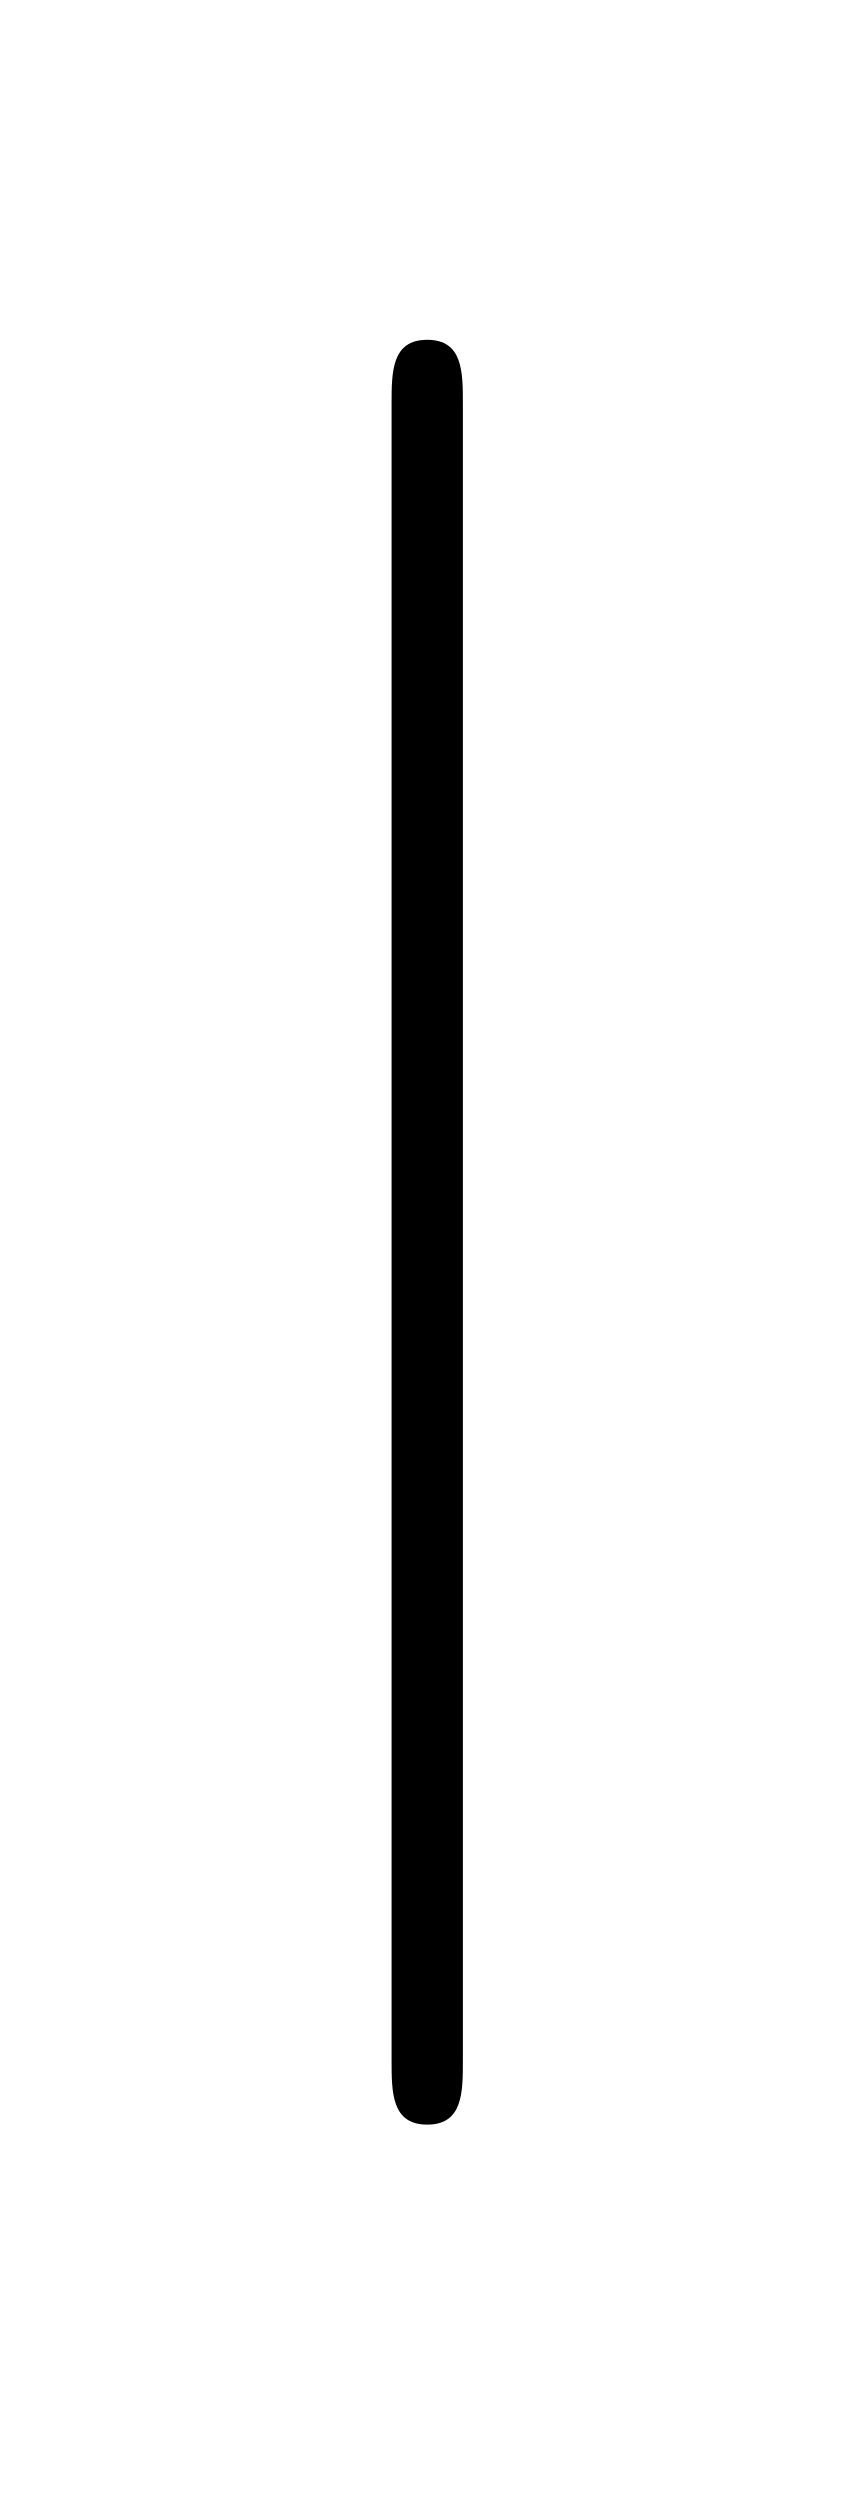
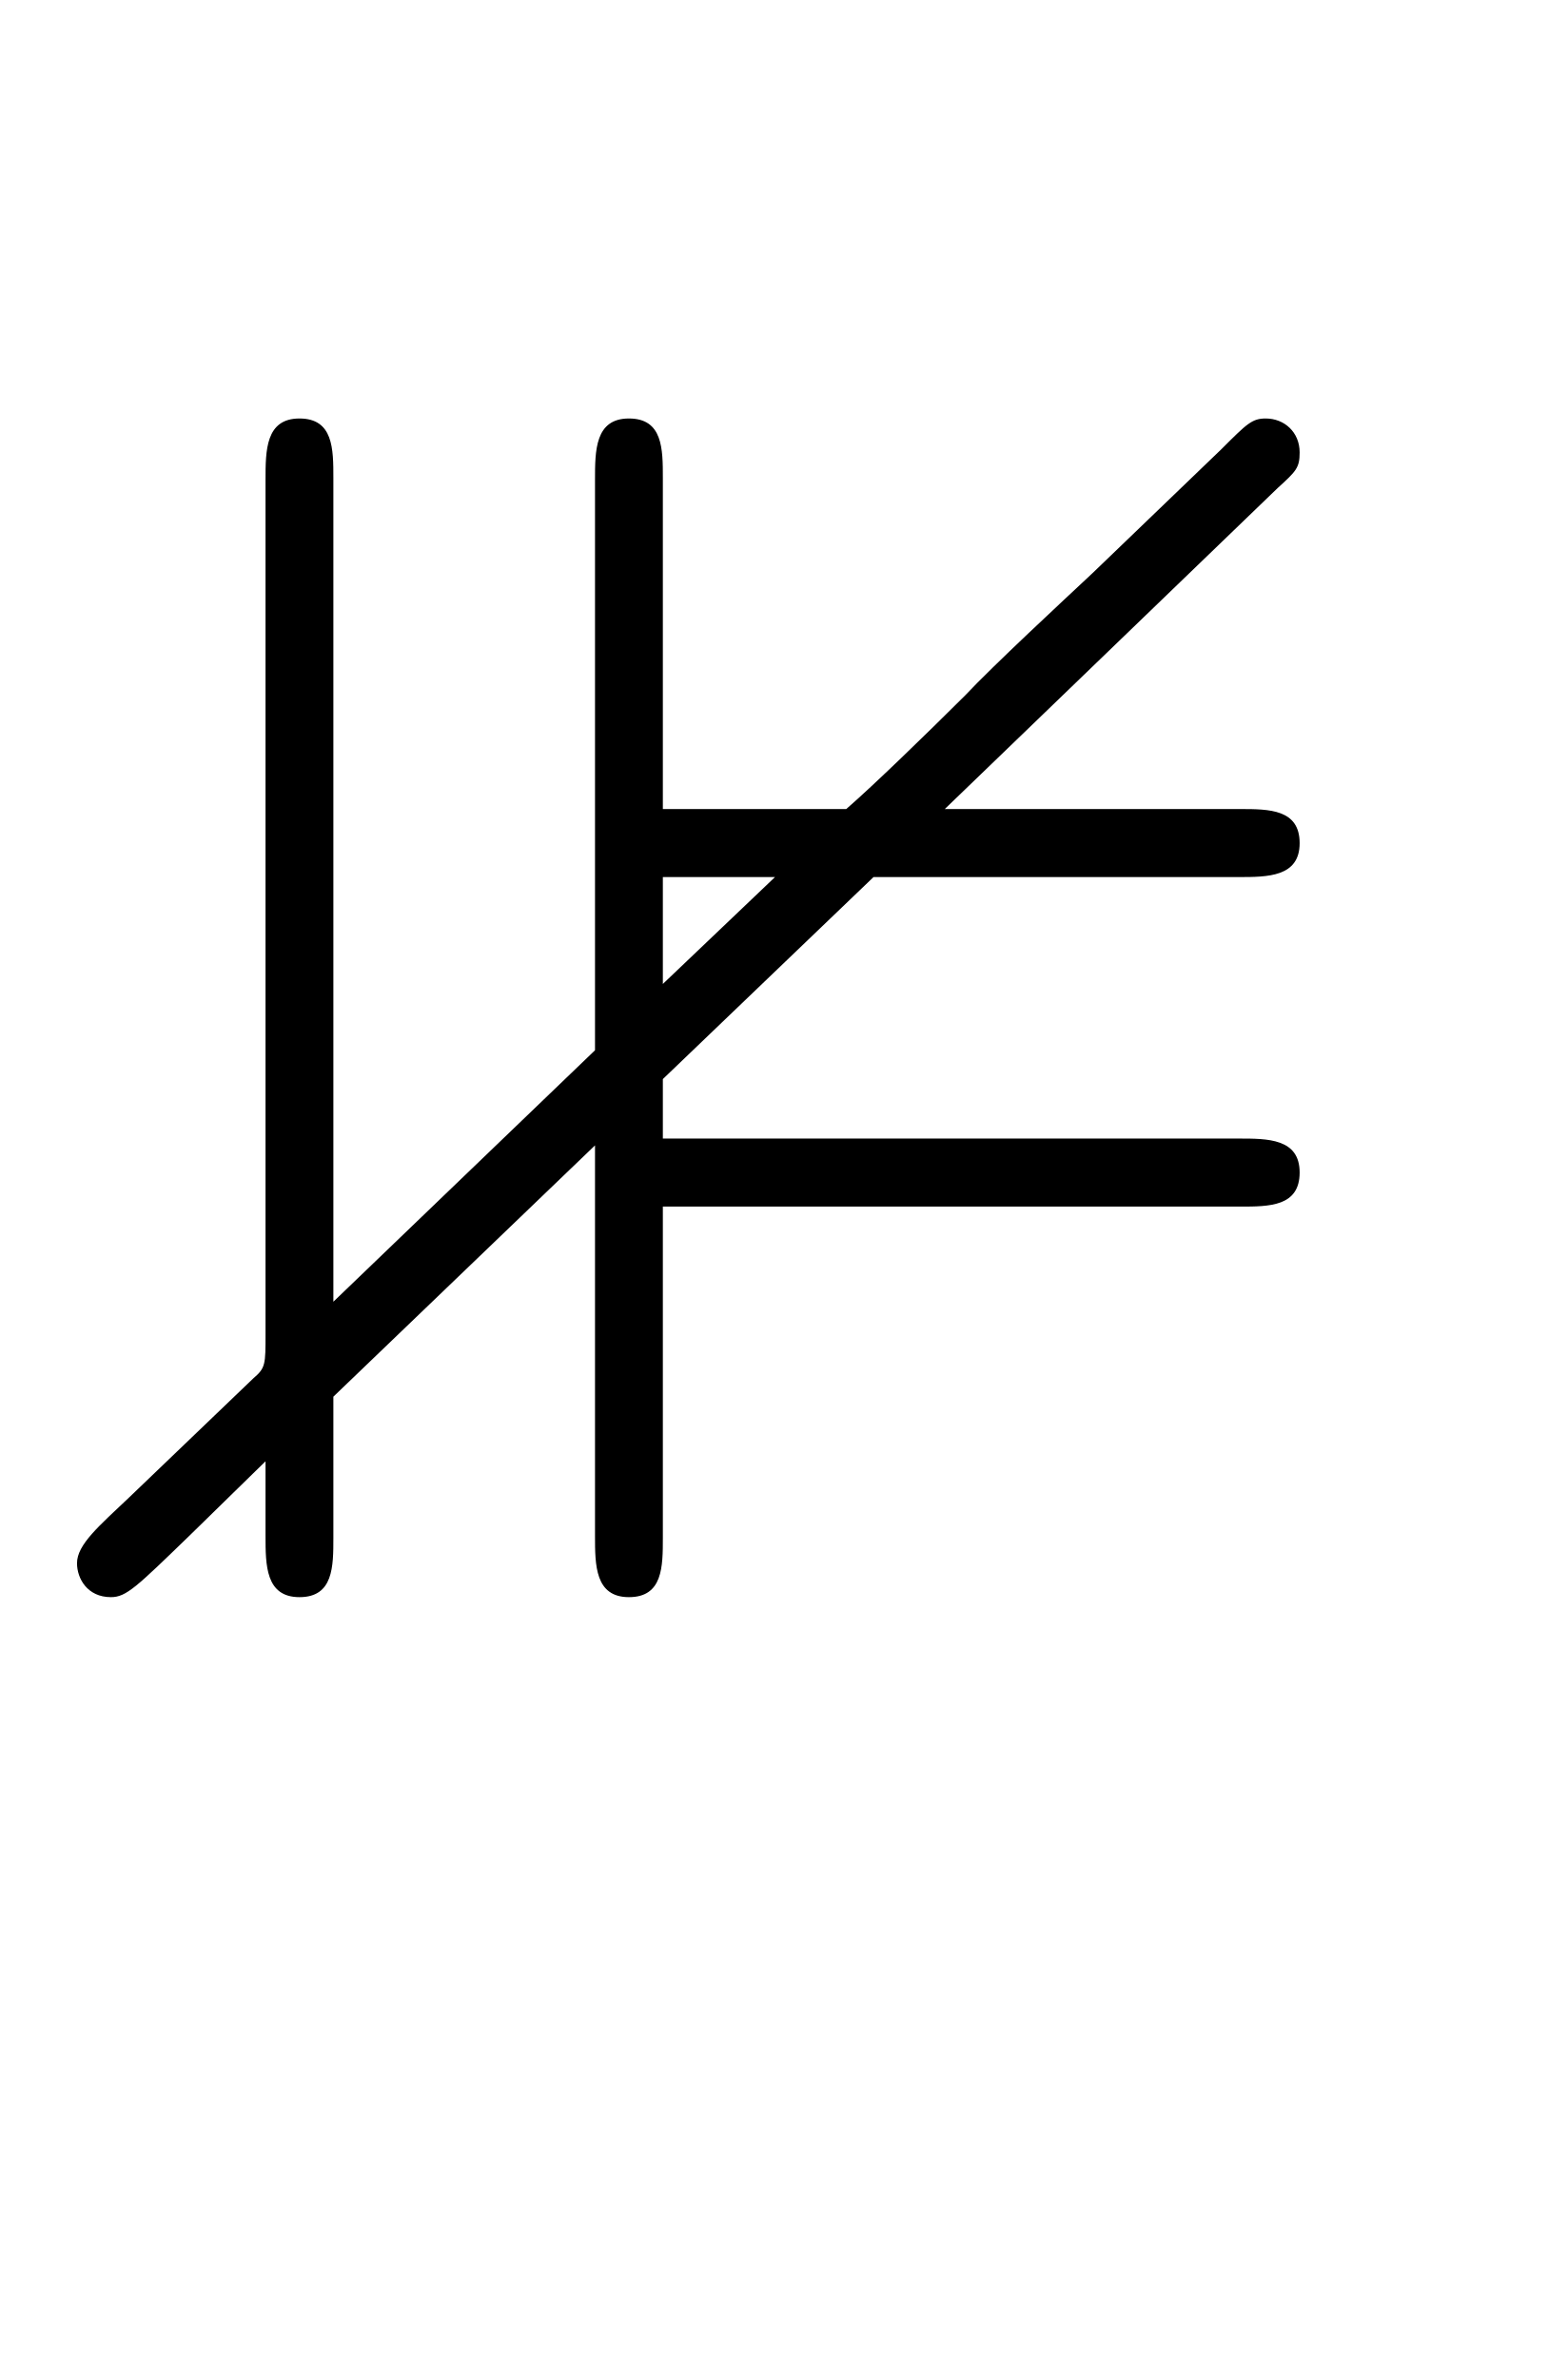
- <svg xmlns="http://www.w3.org/2000/svg" xmlns:xlink="http://www.w3.org/1999/xlink" version="1.1" viewBox="-165.1 -165.1 10.932 32">
+ <svg xmlns="http://www.w3.org/2000/svg" xmlns:xlink="http://www.w3.org/1999/xlink" version="1.1" viewBox="-165.1 -165.1 21.085 32">
  <defs>
-     <path id="g0-106" d="M1.584-7.113C1.584-7.293 1.584-7.472 1.385-7.472S1.186-7.293 1.186-7.113V2.132C1.186 2.311 1.186 2.491 1.385 2.491S1.584 2.311 1.584 2.132V-7.113Z" />
+     <path id="g0-51" d="M4.125-4.224H6.267C6.436-4.224 6.625-4.224 6.625-4.423S6.446-4.623 6.276-4.623H4.543L6.496-6.506C6.605-6.605 6.625-6.625 6.625-6.715C6.625-6.834 6.535-6.914 6.426-6.914C6.346-6.914 6.316-6.884 6.167-6.735L5.41-6.007C5.24-5.848 4.822-5.46 4.663-5.29C4.433-5.061 4.125-4.762 3.965-4.623H2.889V-6.565C2.889-6.735 2.889-6.914 2.69-6.914S2.491-6.725 2.491-6.555V-3.208L.956-1.733V-6.565C.956-6.735 .956-6.914 .757-6.914S.558-6.725 .558-6.555V-1.544C.558-1.365 .558-1.345 .488-1.285L-.239-.588C-.418-.418-.548-.309-.548-.199C-.548-.11-.488 0-.349 0C-.259 0-.199-.06 .11-.359L.558-.797V-.359C.558-.189 .558 0 .757 0S.956-.179 .956-.349V-1.176L2.491-2.65V-.359C2.491-.189 2.491 0 2.69 0S2.889-.179 2.889-.349V-2.291H6.276C6.446-2.291 6.625-2.291 6.625-2.491S6.436-2.69 6.267-2.69H2.889V-3.039L4.125-4.224ZM3.547-4.224L2.889-3.597V-4.224H3.547Z" />
  </defs>
  <g id="page1" transform="scale(2.293061)">
-     <use x="-71" y="-62.631" xlink:href="#g0-106" />
+     <use x="-71" y="-62.631" xlink:href="#g0-51" />
  </g>
</svg>
